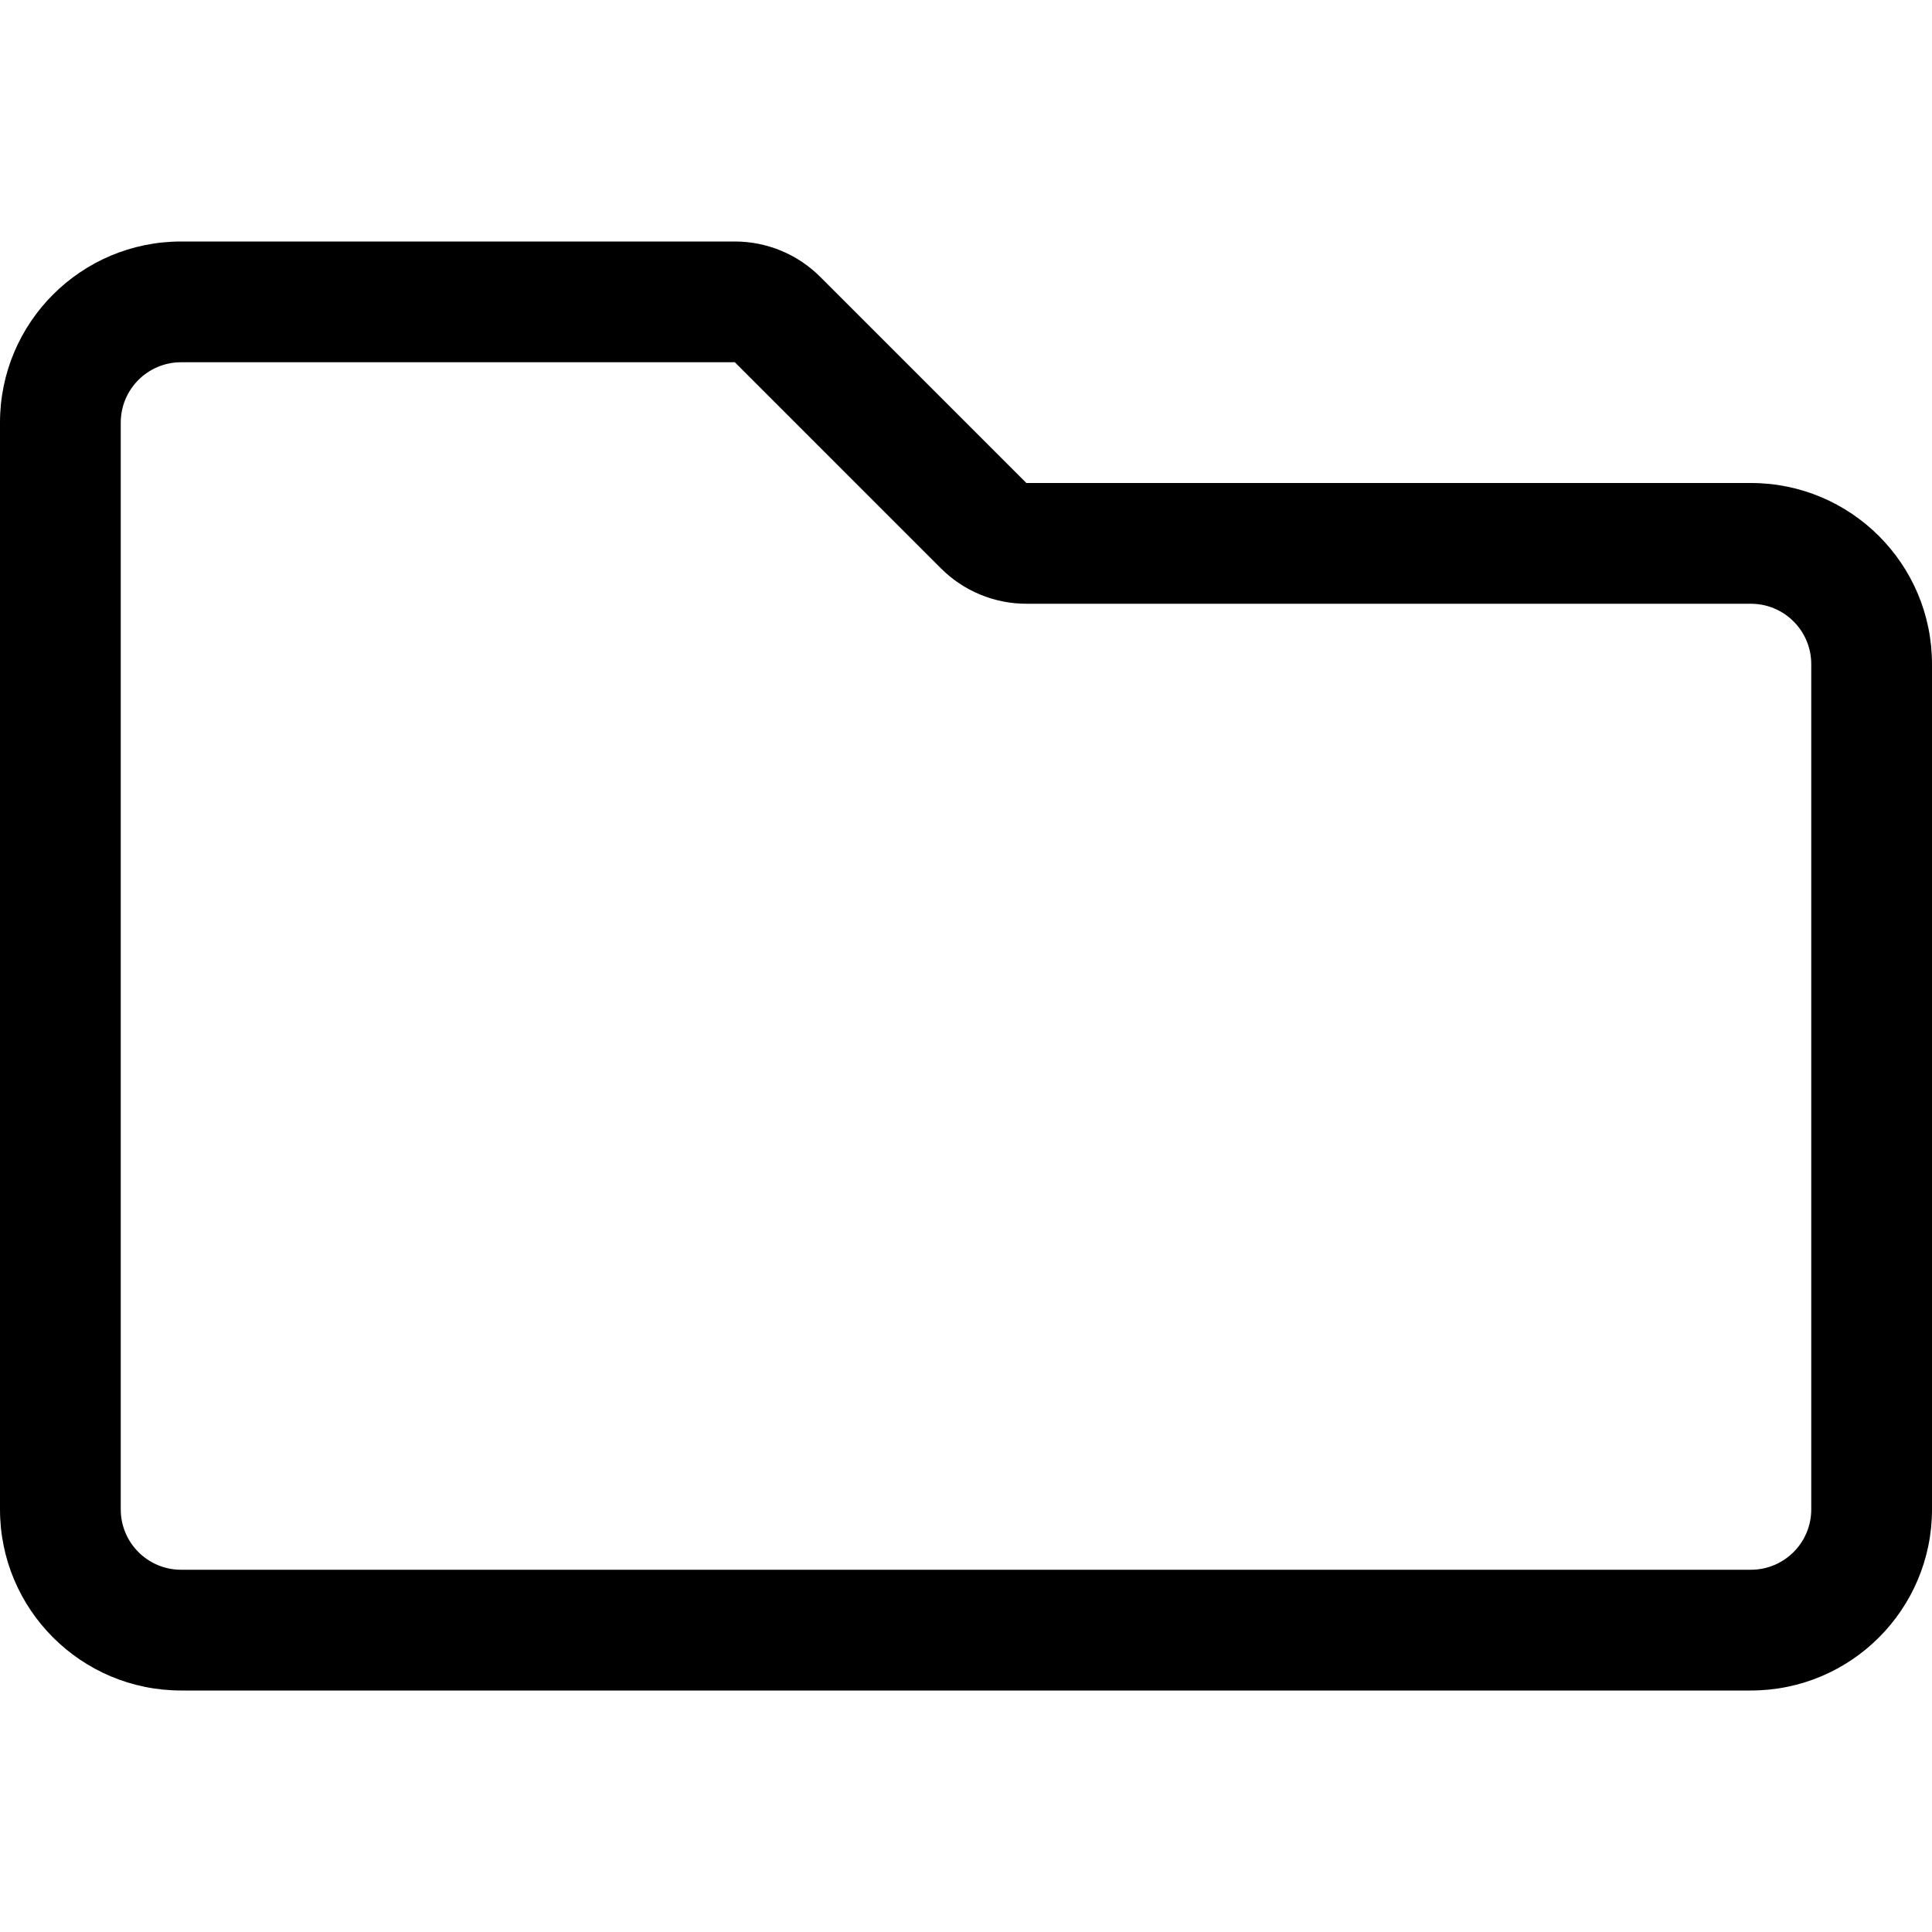
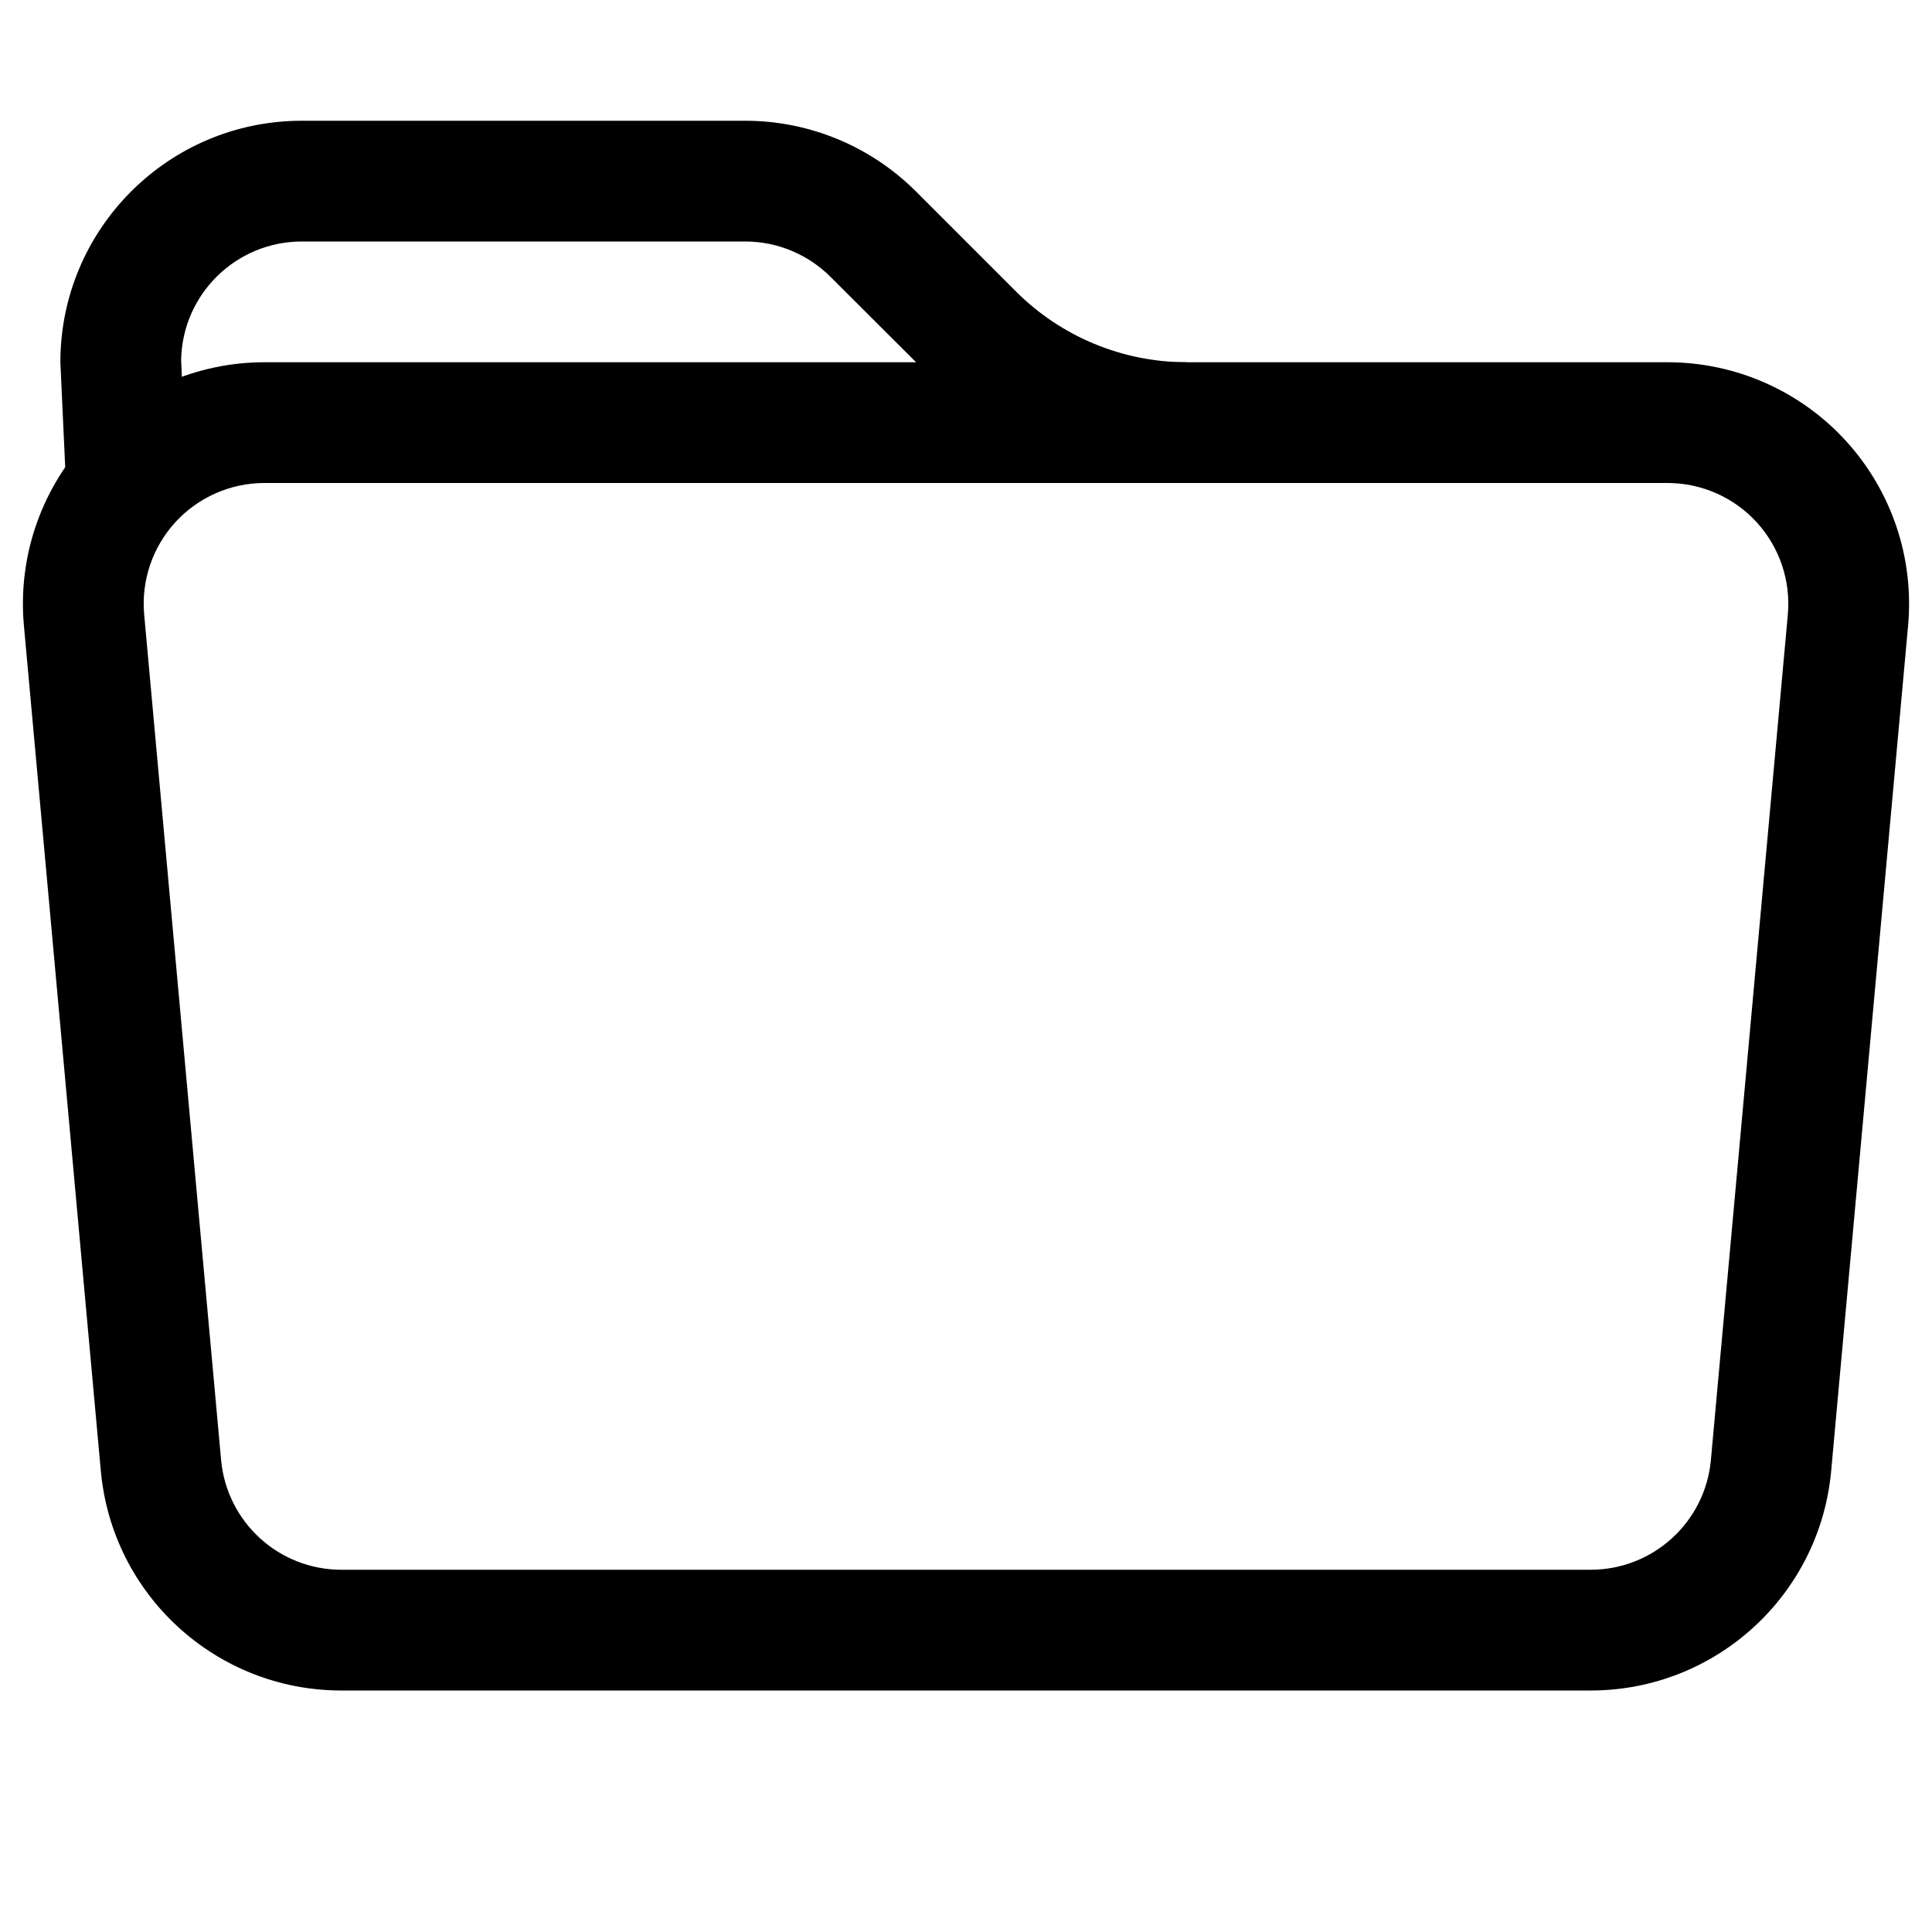
- <svg xmlns="http://www.w3.org/2000/svg" viewBox="0 0 512 512">
-   <path d="M194.74 96l54.63 54.63c6 6 14.14 9.37 22.63 9.37h192c8.84 0 16 7.16 16 16v224c0 8.84-7.16 16-16 16H48c-8.84 0-16-7.16-16-16V112c0-8.84 7.16-16 16-16h146.74M48 64C21.49 64 0 85.49 0 112v288c0 26.51 21.49 48 48 48h416c26.51 0 48-21.49 48-48V176c0-26.51-21.49-48-48-48H272l-54.63-54.63c-6-6-14.14-9.37-22.63-9.37H48z" />
+ <svg xmlns="http://www.w3.org/2000/svg" class="bi bi-folder" width="1em" height="1em" viewBox="0 0 16 16" fill="currentColor">
+   <path d="M9.828 4a3 3 0 01-2.12-.879l-.83-.828A1 1 0 006.173 2H2.5a1 1 0 00-1 .981L1.546 4h-1L.5 3a2 2 0 012-2h3.672a2 2 0 011.414.586l.828.828A2 2 0 009.828 3v1z" />
+   <path fill-rule="evenodd" d="M13.81 4H2.19a1 1 0 00-.996 1.09l.637 7a1 1 0 00.995.91h10.348a1 1 0 00.995-.91l.637-7A1 1 0 0013.81 4zM2.19 3A2 2 0 00.198 5.181l.637 7A2 2 0 002.826 14h10.348a2 2 0 001.991-1.819l.637-7A2 2 0 0013.81 3H2.19z" clip-rule="evenodd" />
</svg>
